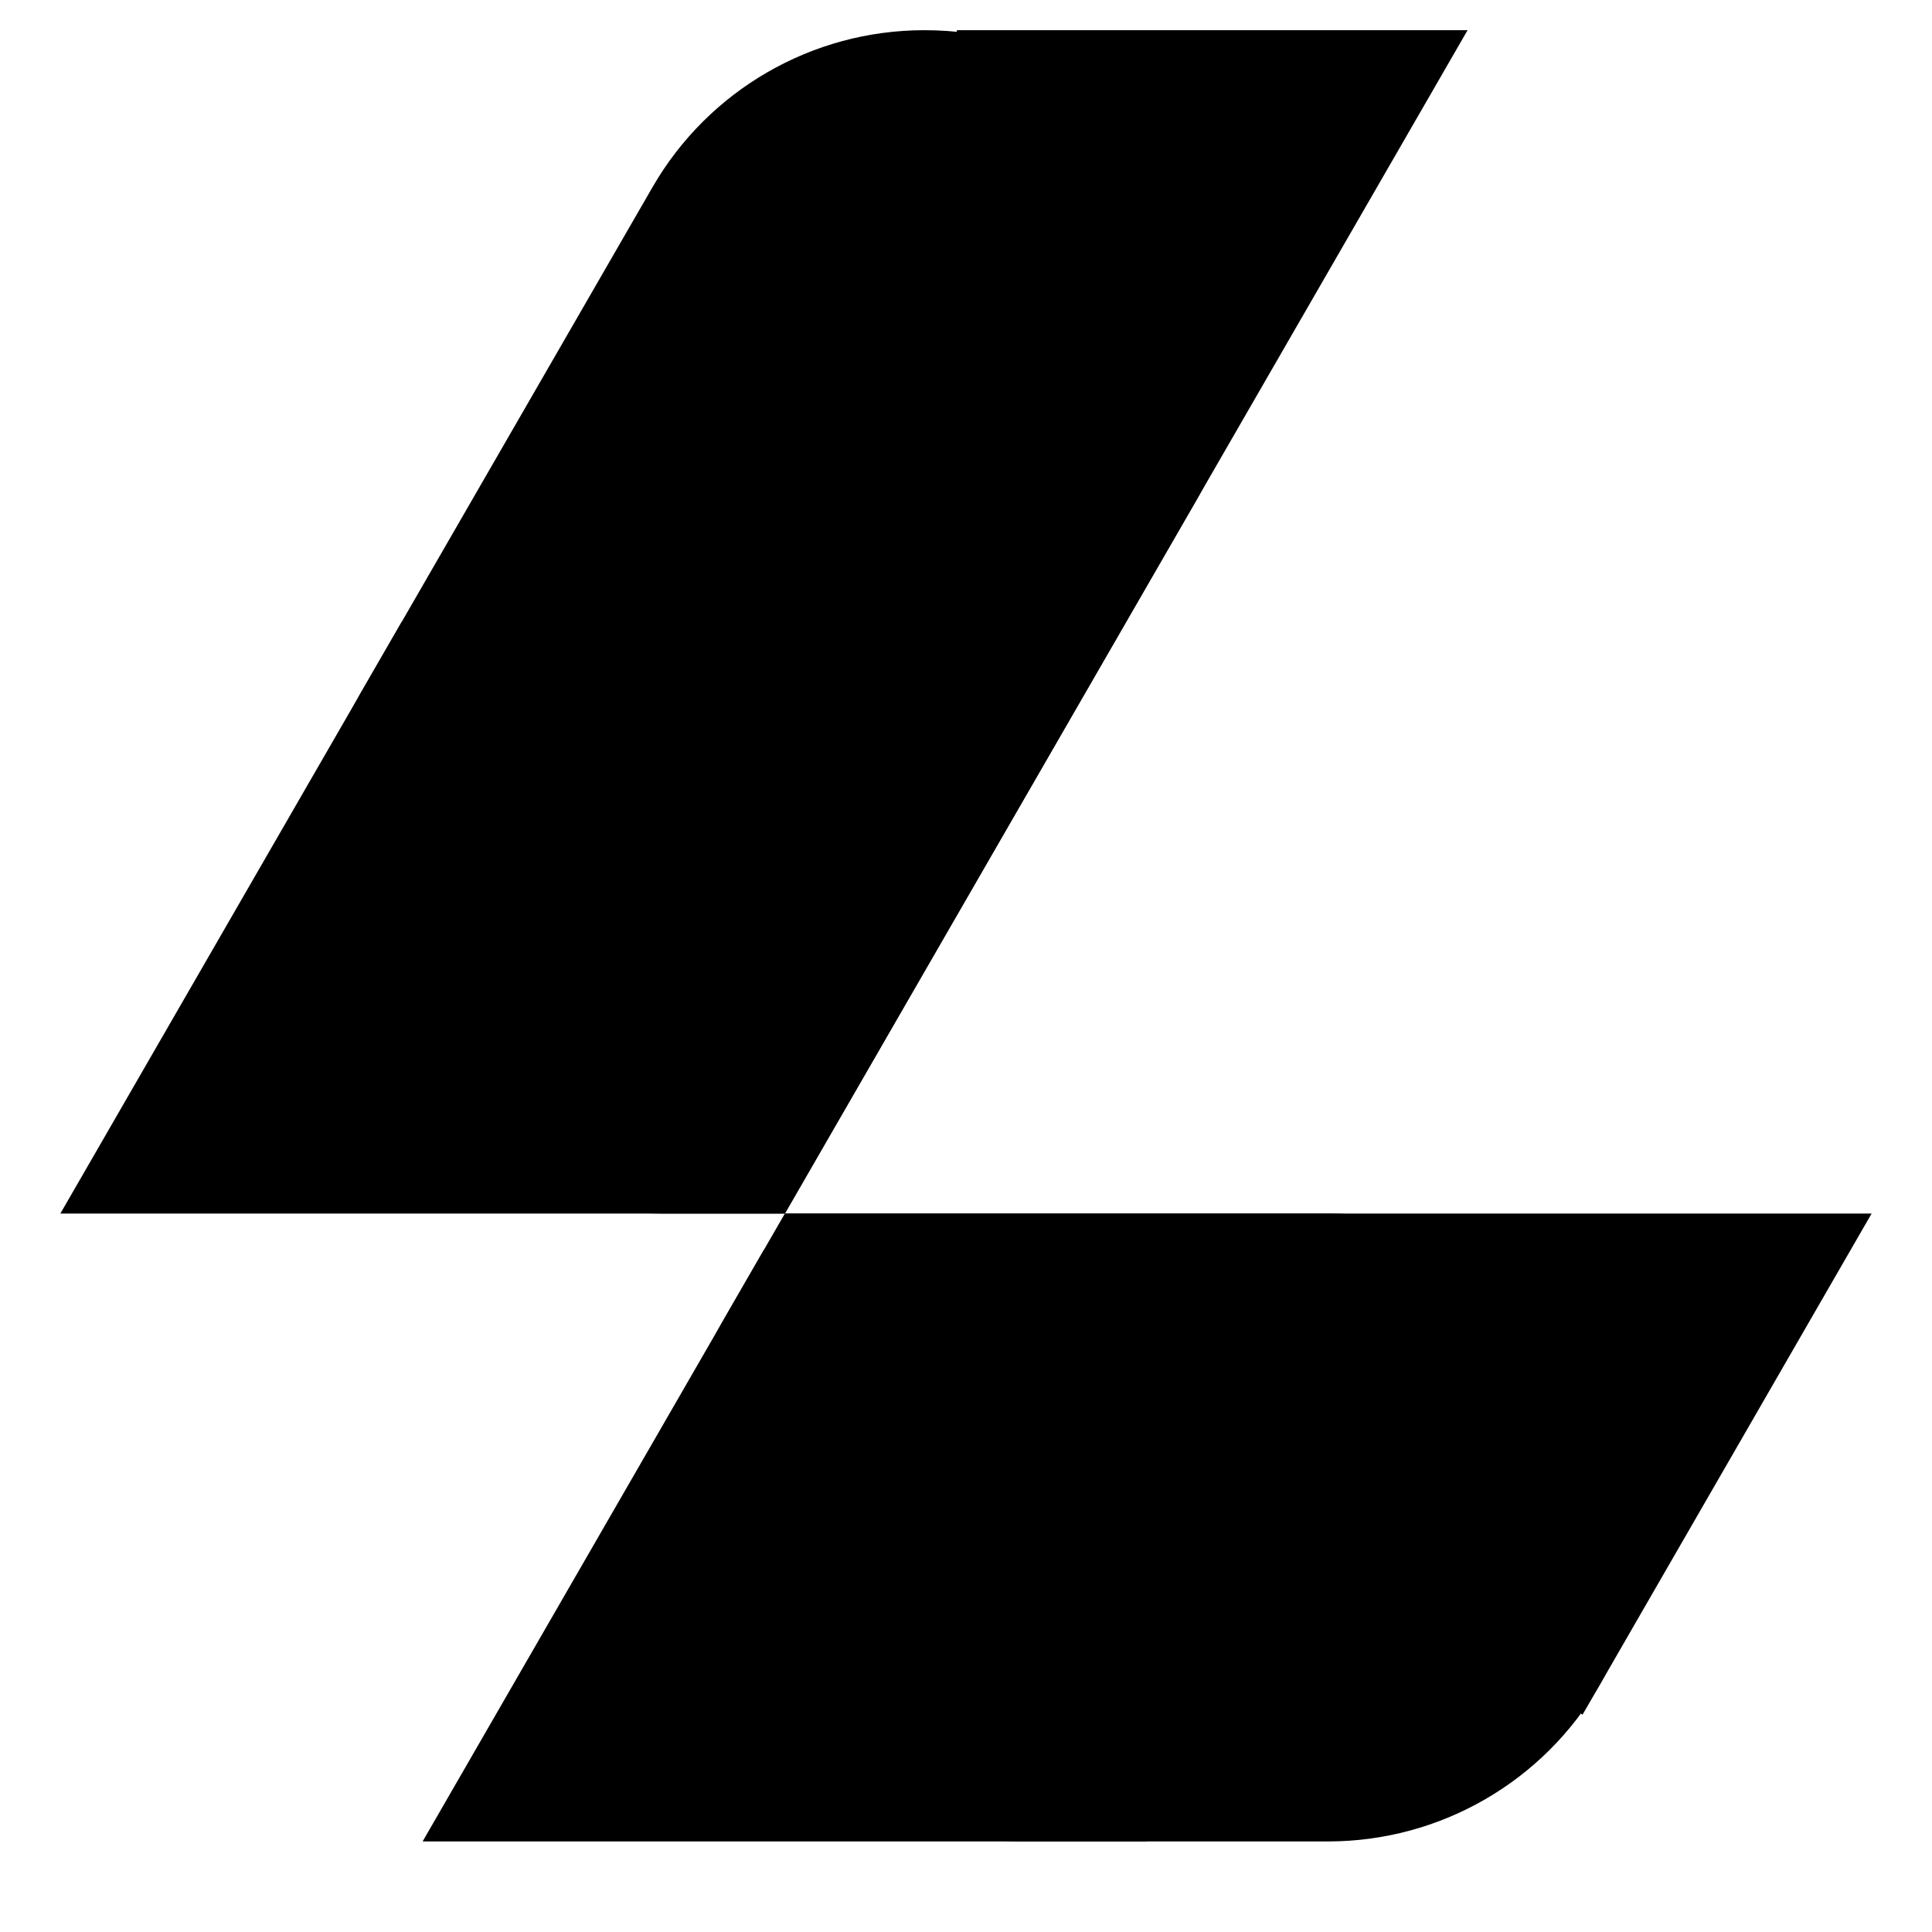
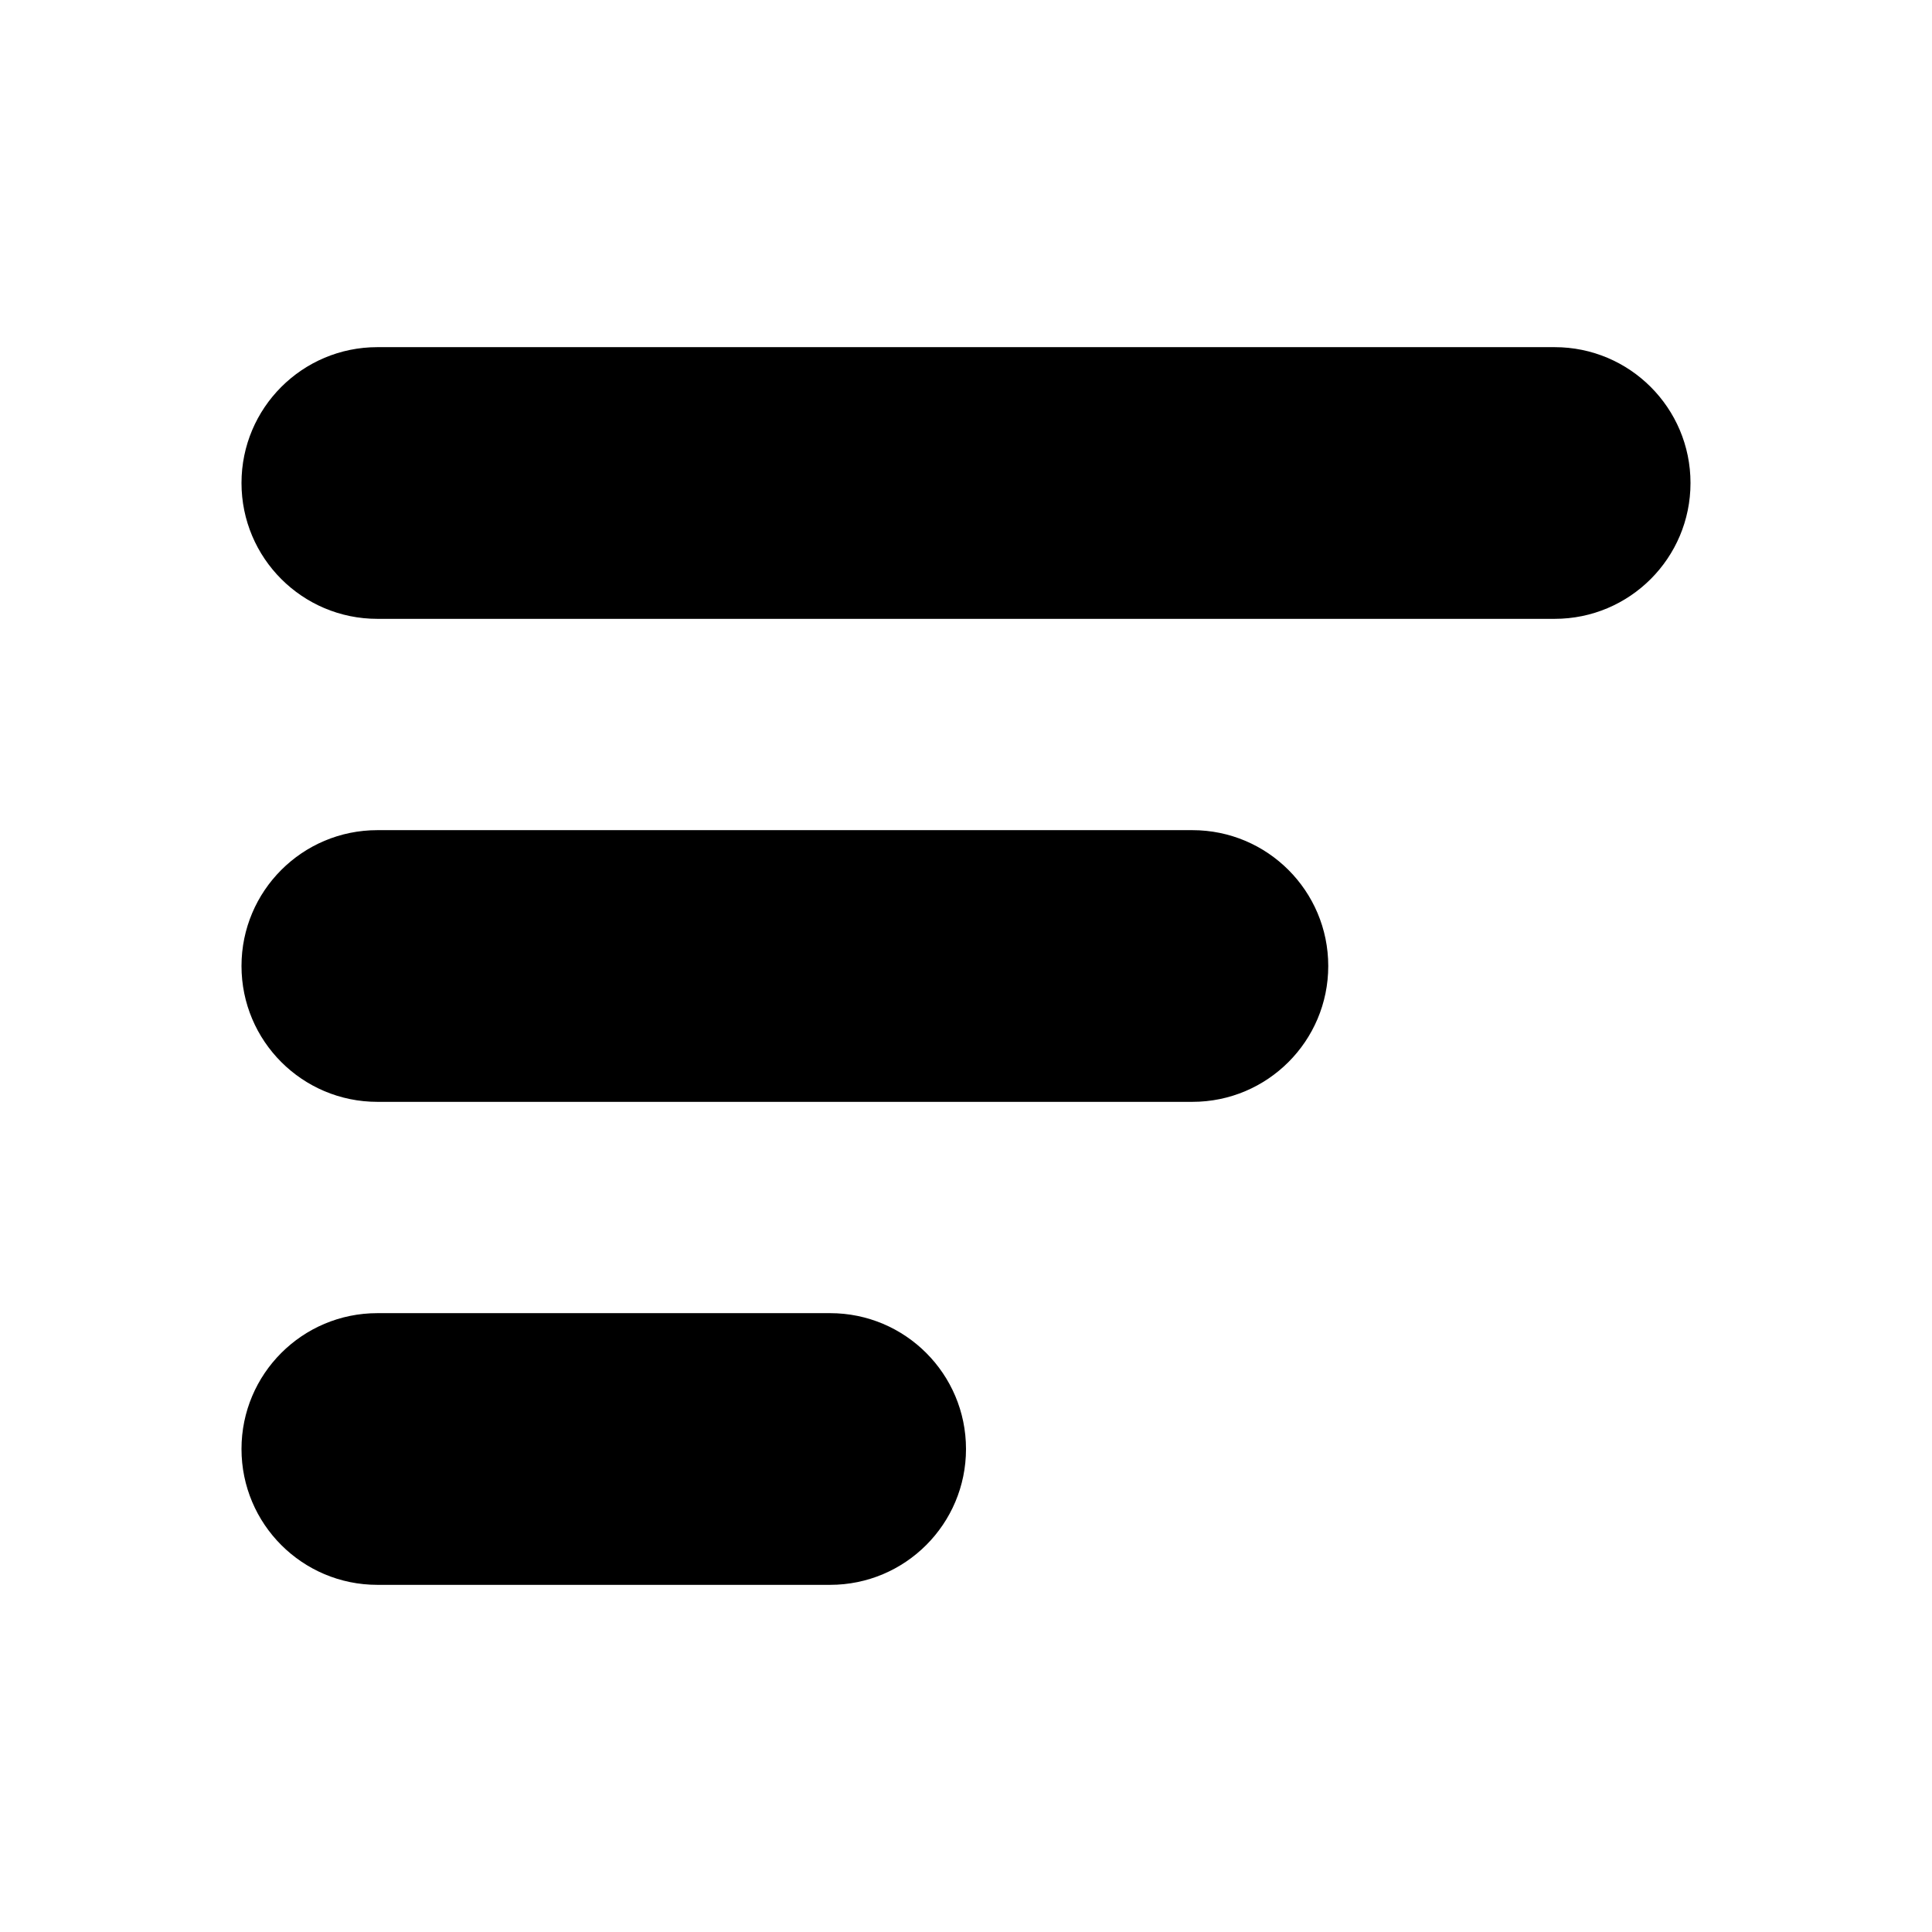
<svg xmlns="http://www.w3.org/2000/svg" width="512" height="512" viewBox="0 0 512 512" fill="none">
-   <path d="M244.95 8C215.233 8 187.774 23.859 172.923 49.6L95.601 183.625C60.216 244.959 104.481 321.6 175.29 321.6H208L316.977 132.708C348.959 77.272 308.95 8 244.95 8ZM208 321.6H351.947C415.982 321.6 456.013 390.91 424.013 446.377C409.155 472.132 381.681 488 351.947 488H271.29C200.481 488 156.216 411.359 191.601 350.026L208 321.6Z" fill="currentColor" />
-   <path d="M208 321.6H16L106.462 164.8L208 321.6Z" fill="currentColor" />
-   <path d="M388.923 8L208 321.6L253.6 8H388.923Z" fill="currentColor" />
-   <path d="M304 488H112L202.462 331.2L304 488Z" fill="currentColor" />
-   <path d="M496 321.6H208L419.399 454.4L496 321.6Z" fill="currentColor" />
+   <rect x="64" y="92" width="384" height="72" rx="36" fill="currentColor" />
+   <rect x="64" y="220" width="288" height="72" rx="36" fill="currentColor" />
+   <rect x="64" y="348" width="192" height="72" rx="36" fill="currentColor" />
</svg>
